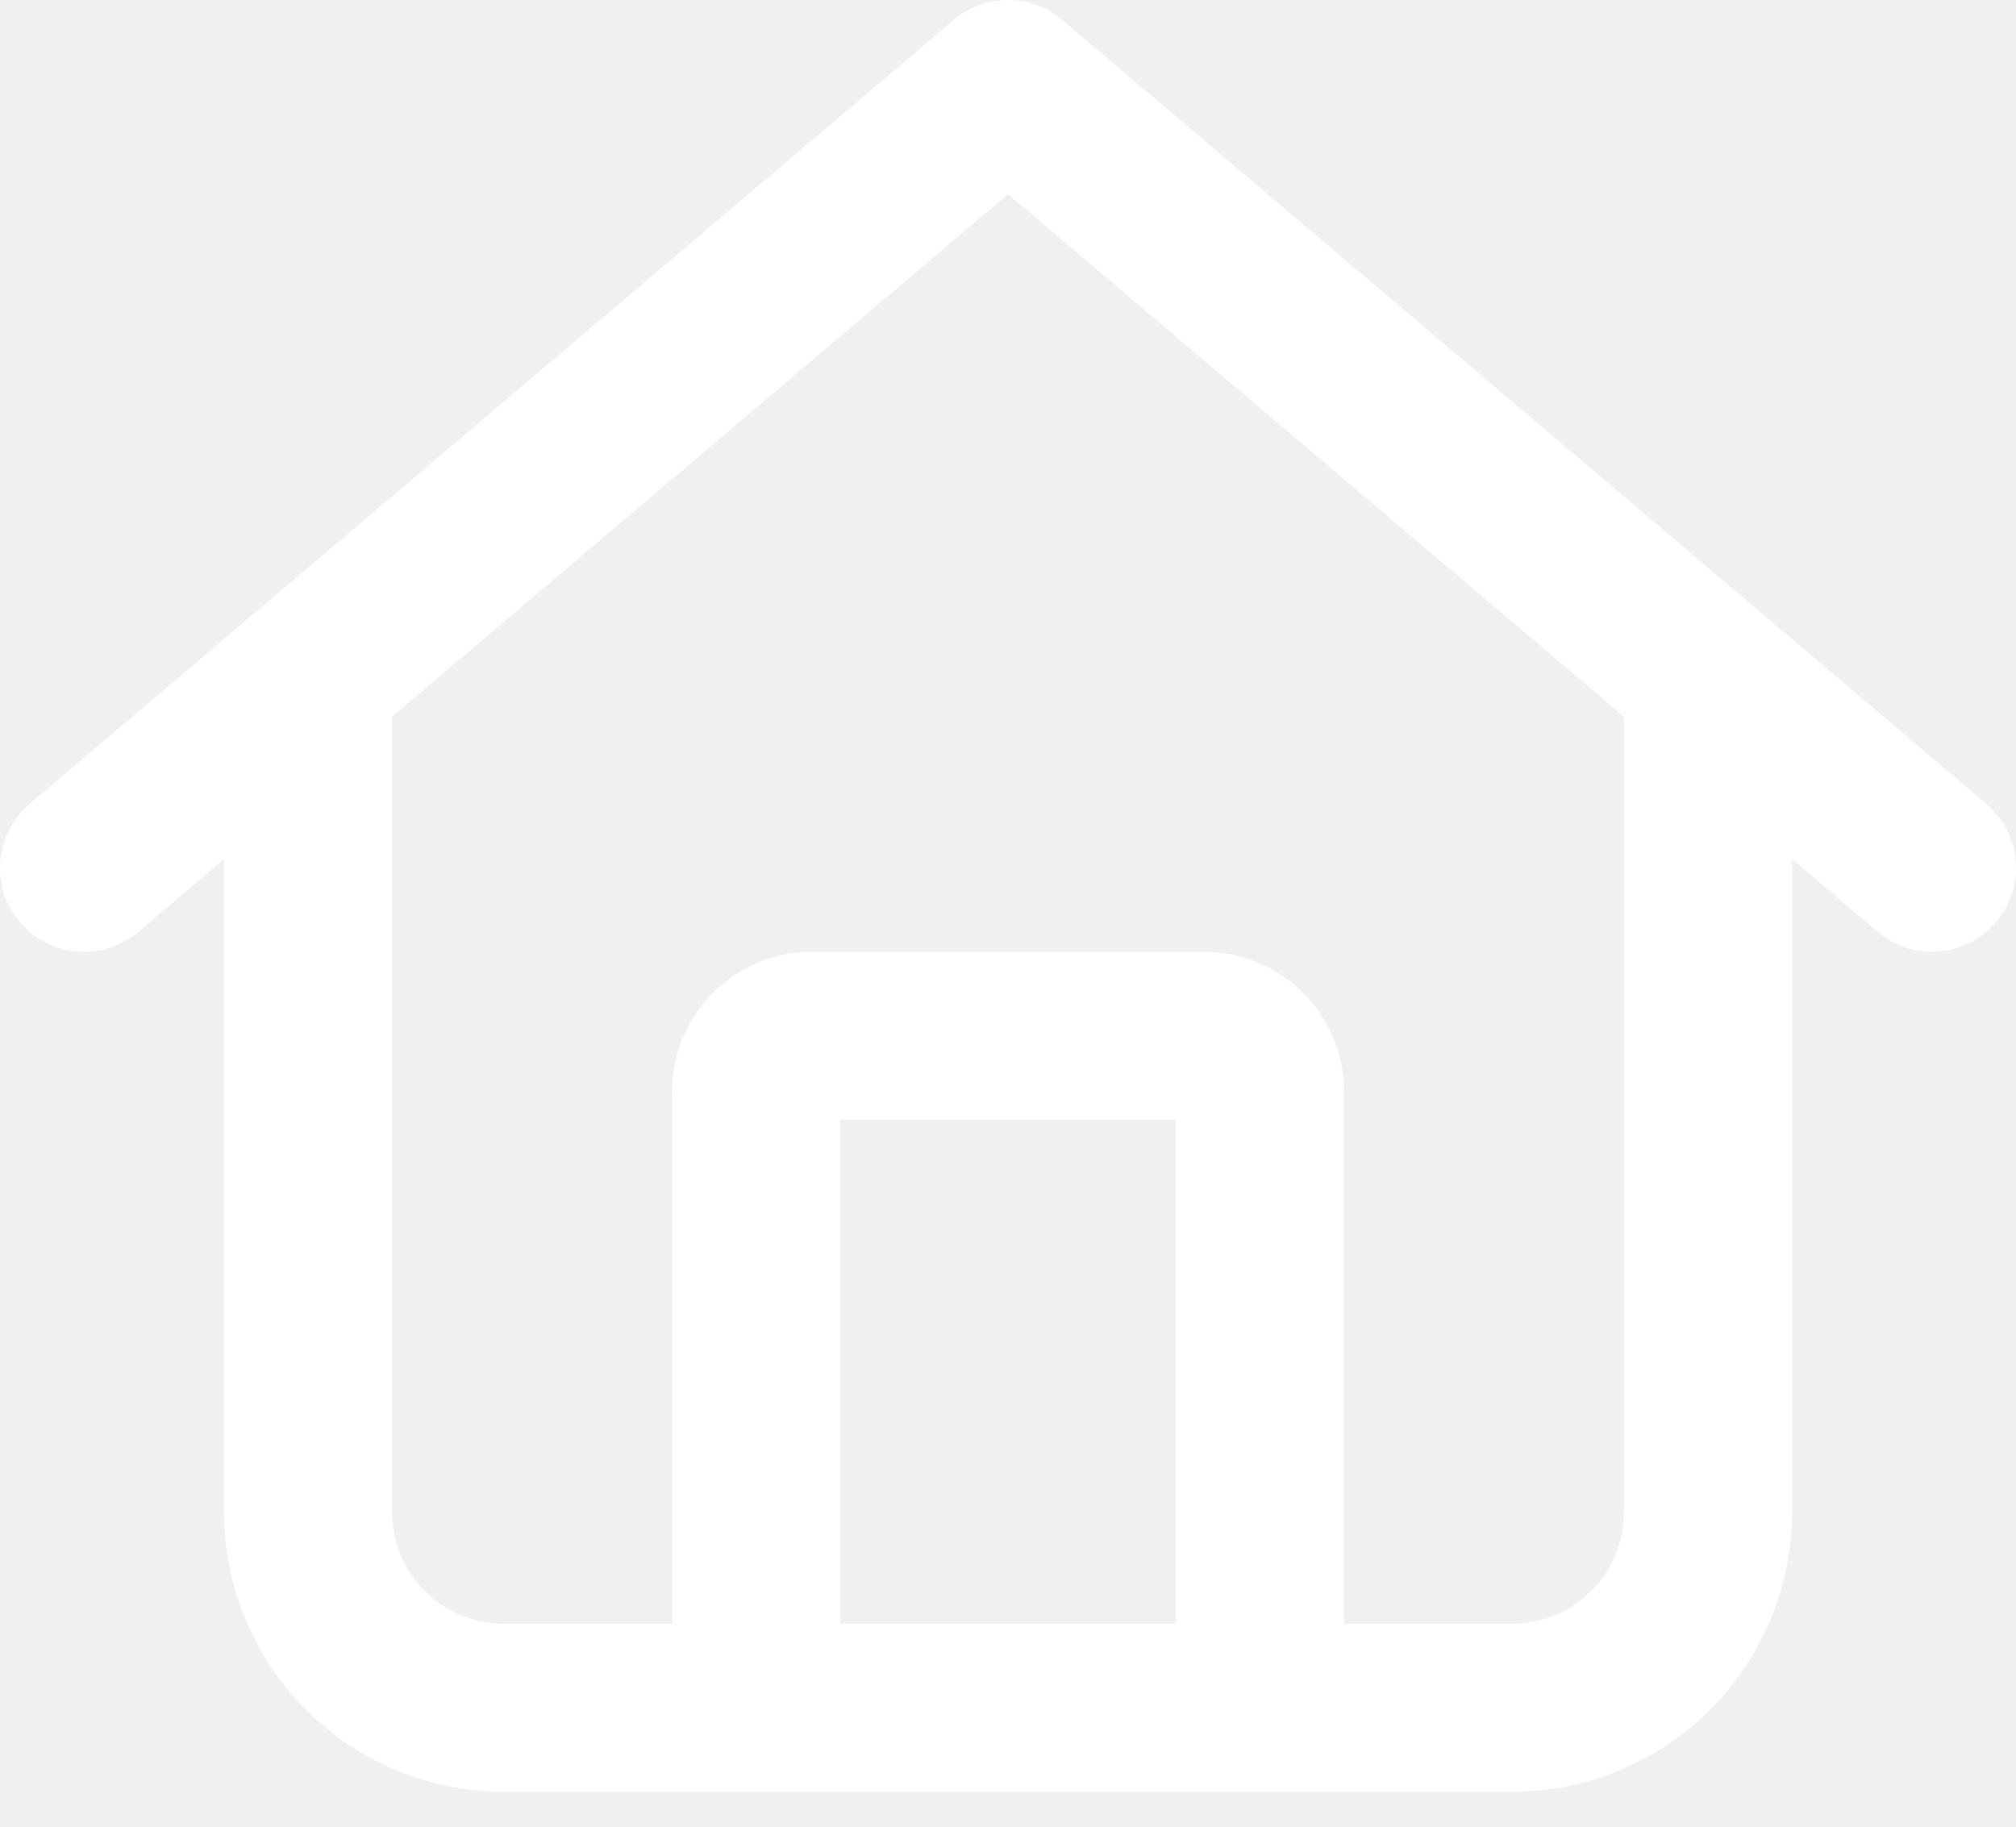
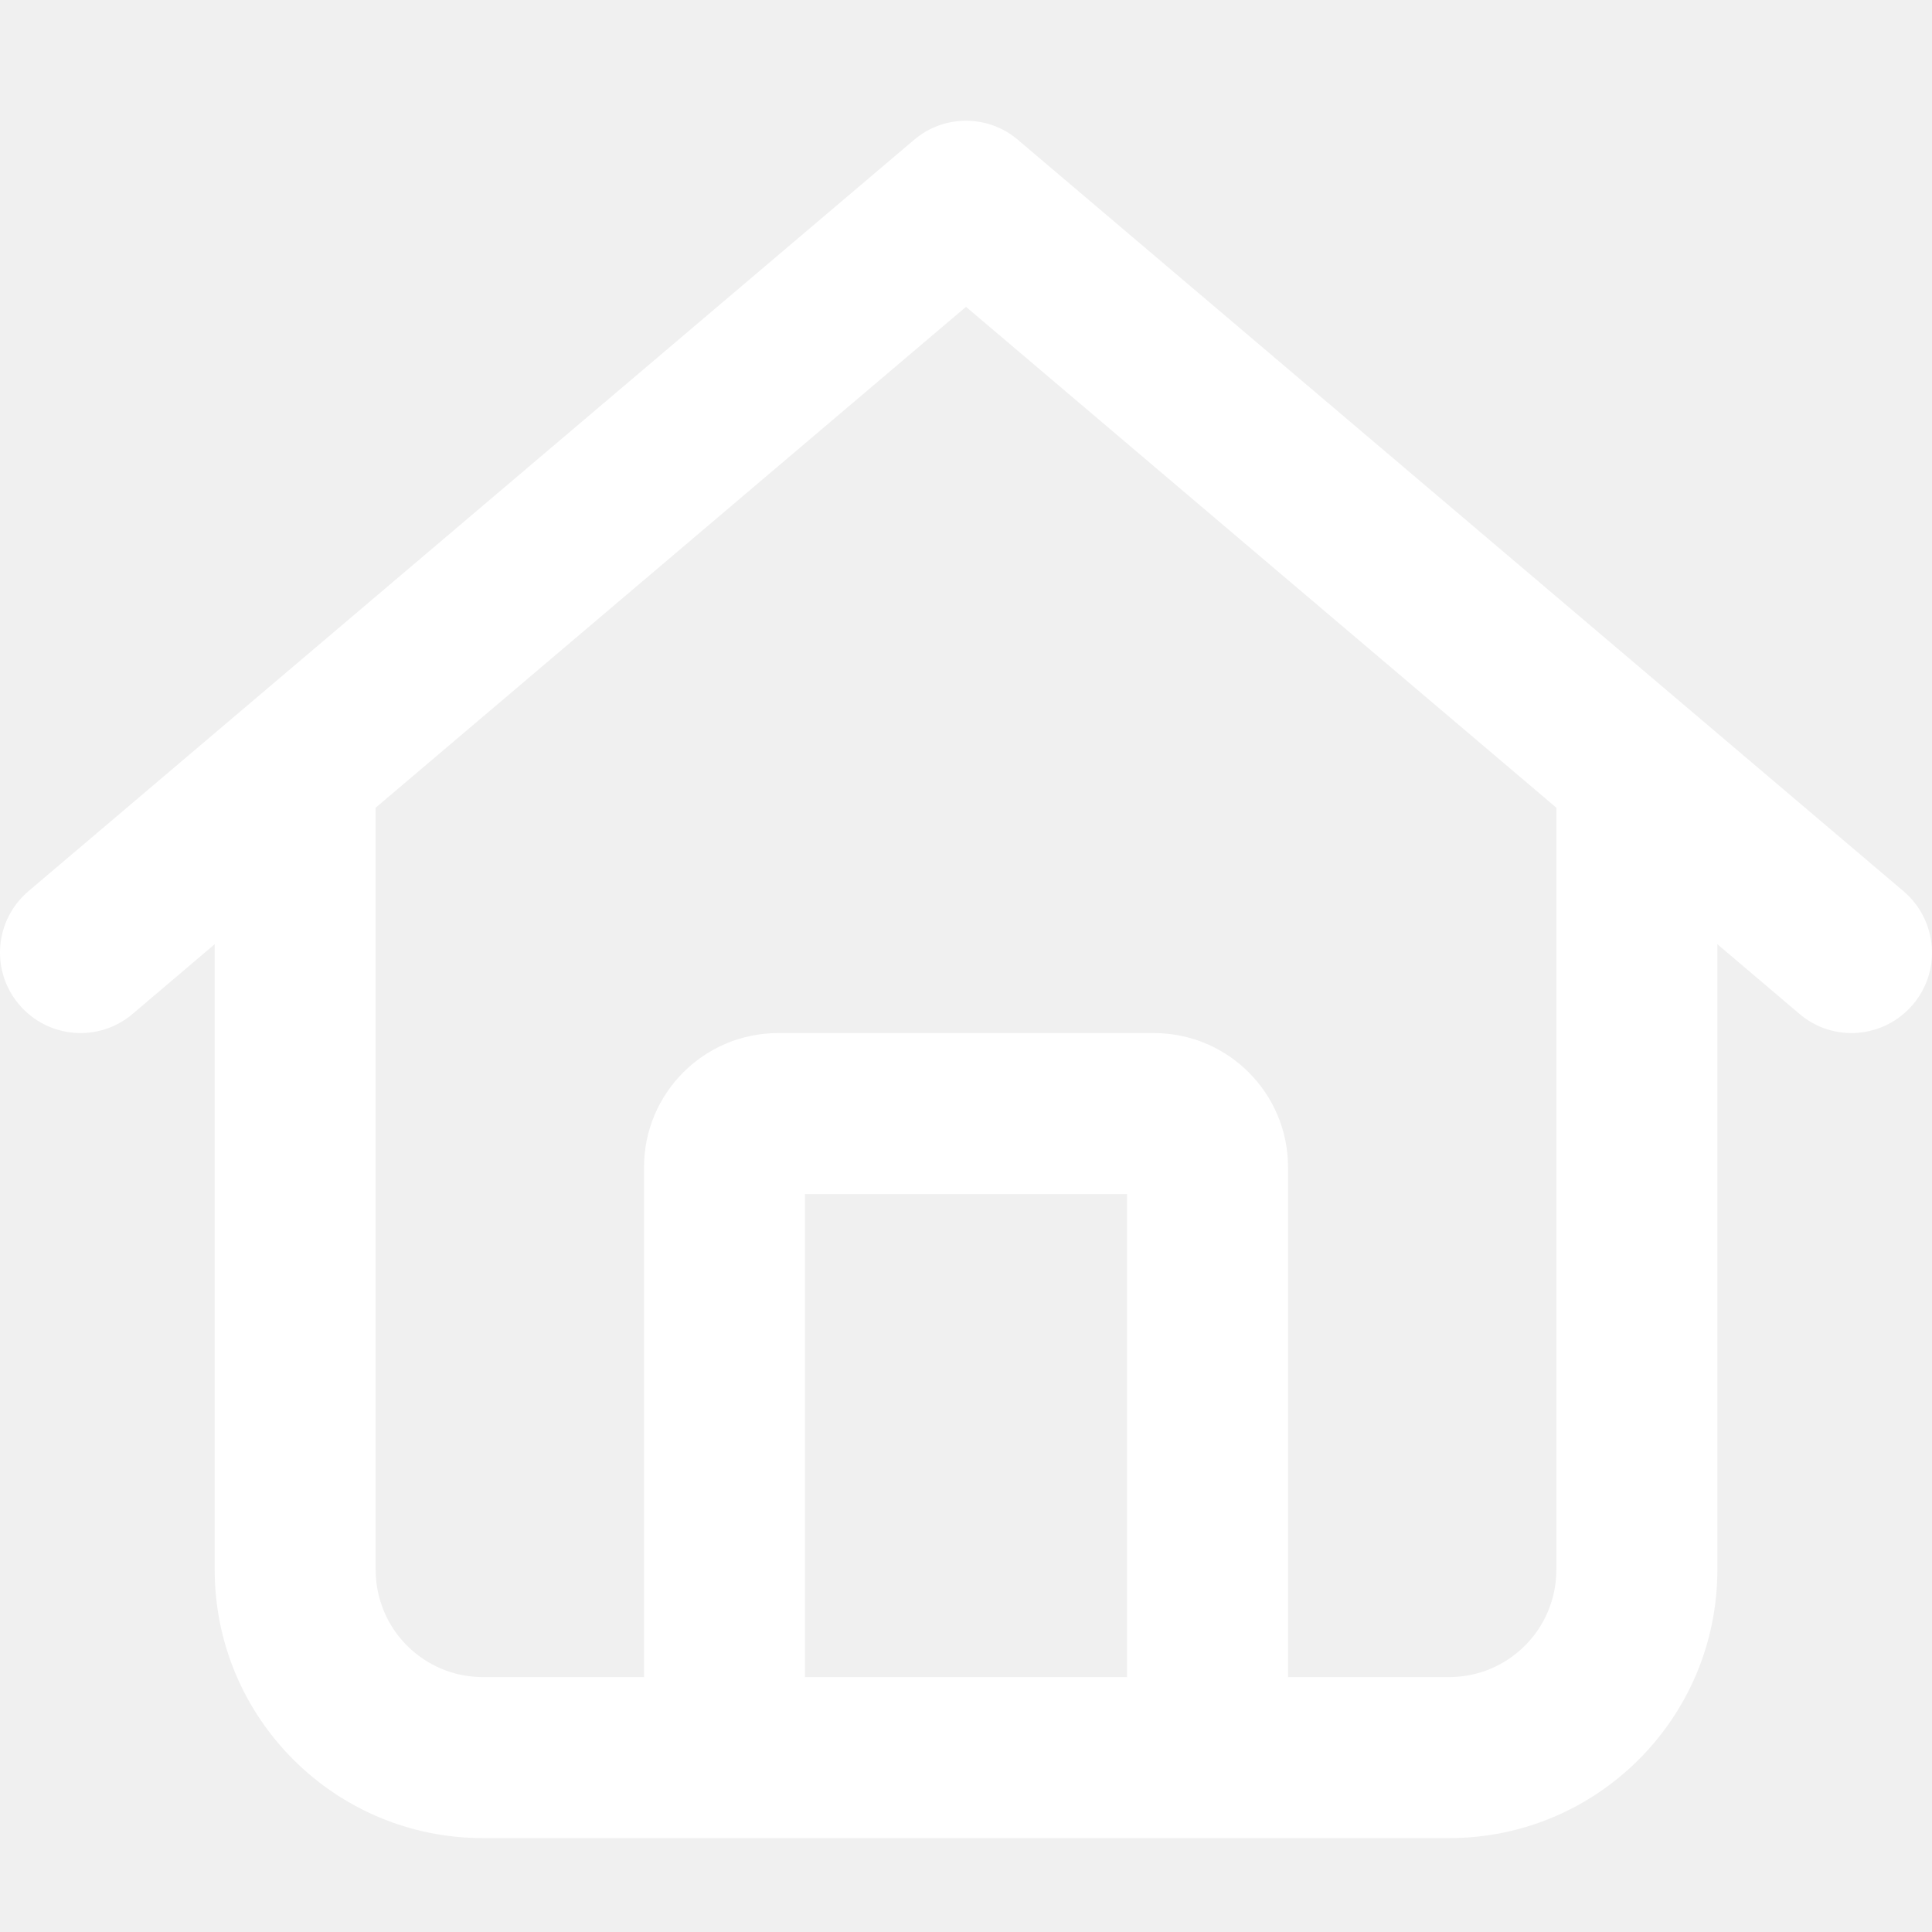
- <svg xmlns="http://www.w3.org/2000/svg" width="32" height="29" viewBox="0 0 32 29" fill="none">
-   <path d="M31.528 12.761C32.089 13.239 32.161 14.078 31.683 14.639C31.206 15.2 30.367 15.272 29.806 14.794L28.445 13.639V24C28.445 26.456 26.456 28.445 24 28.445H8C5.546 28.445 3.556 26.456 3.556 24V13.639L2.196 14.794C1.634 15.272 0.793 15.2 0.317 14.639C-0.16 14.078 -0.091 13.239 0.471 12.761L15.139 0.317C15.633 -0.106 16.367 -0.106 16.861 0.317L31.528 12.761ZM8 25.778H10.667V17.333C10.667 16.106 11.661 15.111 12.889 15.111H19.111C20.339 15.111 21.334 16.106 21.334 17.333V25.778H24C24.983 25.778 25.778 24.983 25.778 24V11.378L16 3.082L6.222 11.378V24C6.222 24.983 7.017 25.778 8 25.778ZM13.333 25.778H18.667V17.778H13.333V25.778Z" fill="white" />
+ <svg xmlns="http://www.w3.org/2000/svg" width="32" height="32" viewBox="0 0 32 32" fill="none">
+   <g clip-path="url(#clip0_982_15212)">
+     <path d="M31.528 14.761C32.089 15.239 32.161 16.078 31.683 16.639C31.206 17.2 30.367 17.272 29.806 16.794L28.445 15.639V26C28.445 28.456 26.456 30.445 24 30.445H8C5.546 30.445 3.556 28.456 3.556 26V15.639L2.196 16.794C1.634 17.272 0.793 17.2 0.317 16.639C-0.16 16.078 -0.091 15.239 0.471 14.761L15.139 2.317C15.633 1.894 16.367 1.894 16.861 2.317L31.528 14.761ZM8 27.778H10.667V19.333C10.667 18.106 11.661 17.111 12.889 17.111H19.111C20.339 17.111 21.334 18.106 21.334 19.333V27.778H24C24.983 27.778 25.778 26.983 25.778 26V13.378L16 5.082L6.222 13.378V26C6.222 26.983 7.017 27.778 8 27.778ZM13.333 27.778H18.667V19.778H13.333V27.778Z" fill="white" />
+   </g>
+   <defs>
+     <clipPath id="clip0_982_15212">
+       <rect width="32" height="32" fill="white" />
+     </clipPath>
+   </defs>
</svg>
